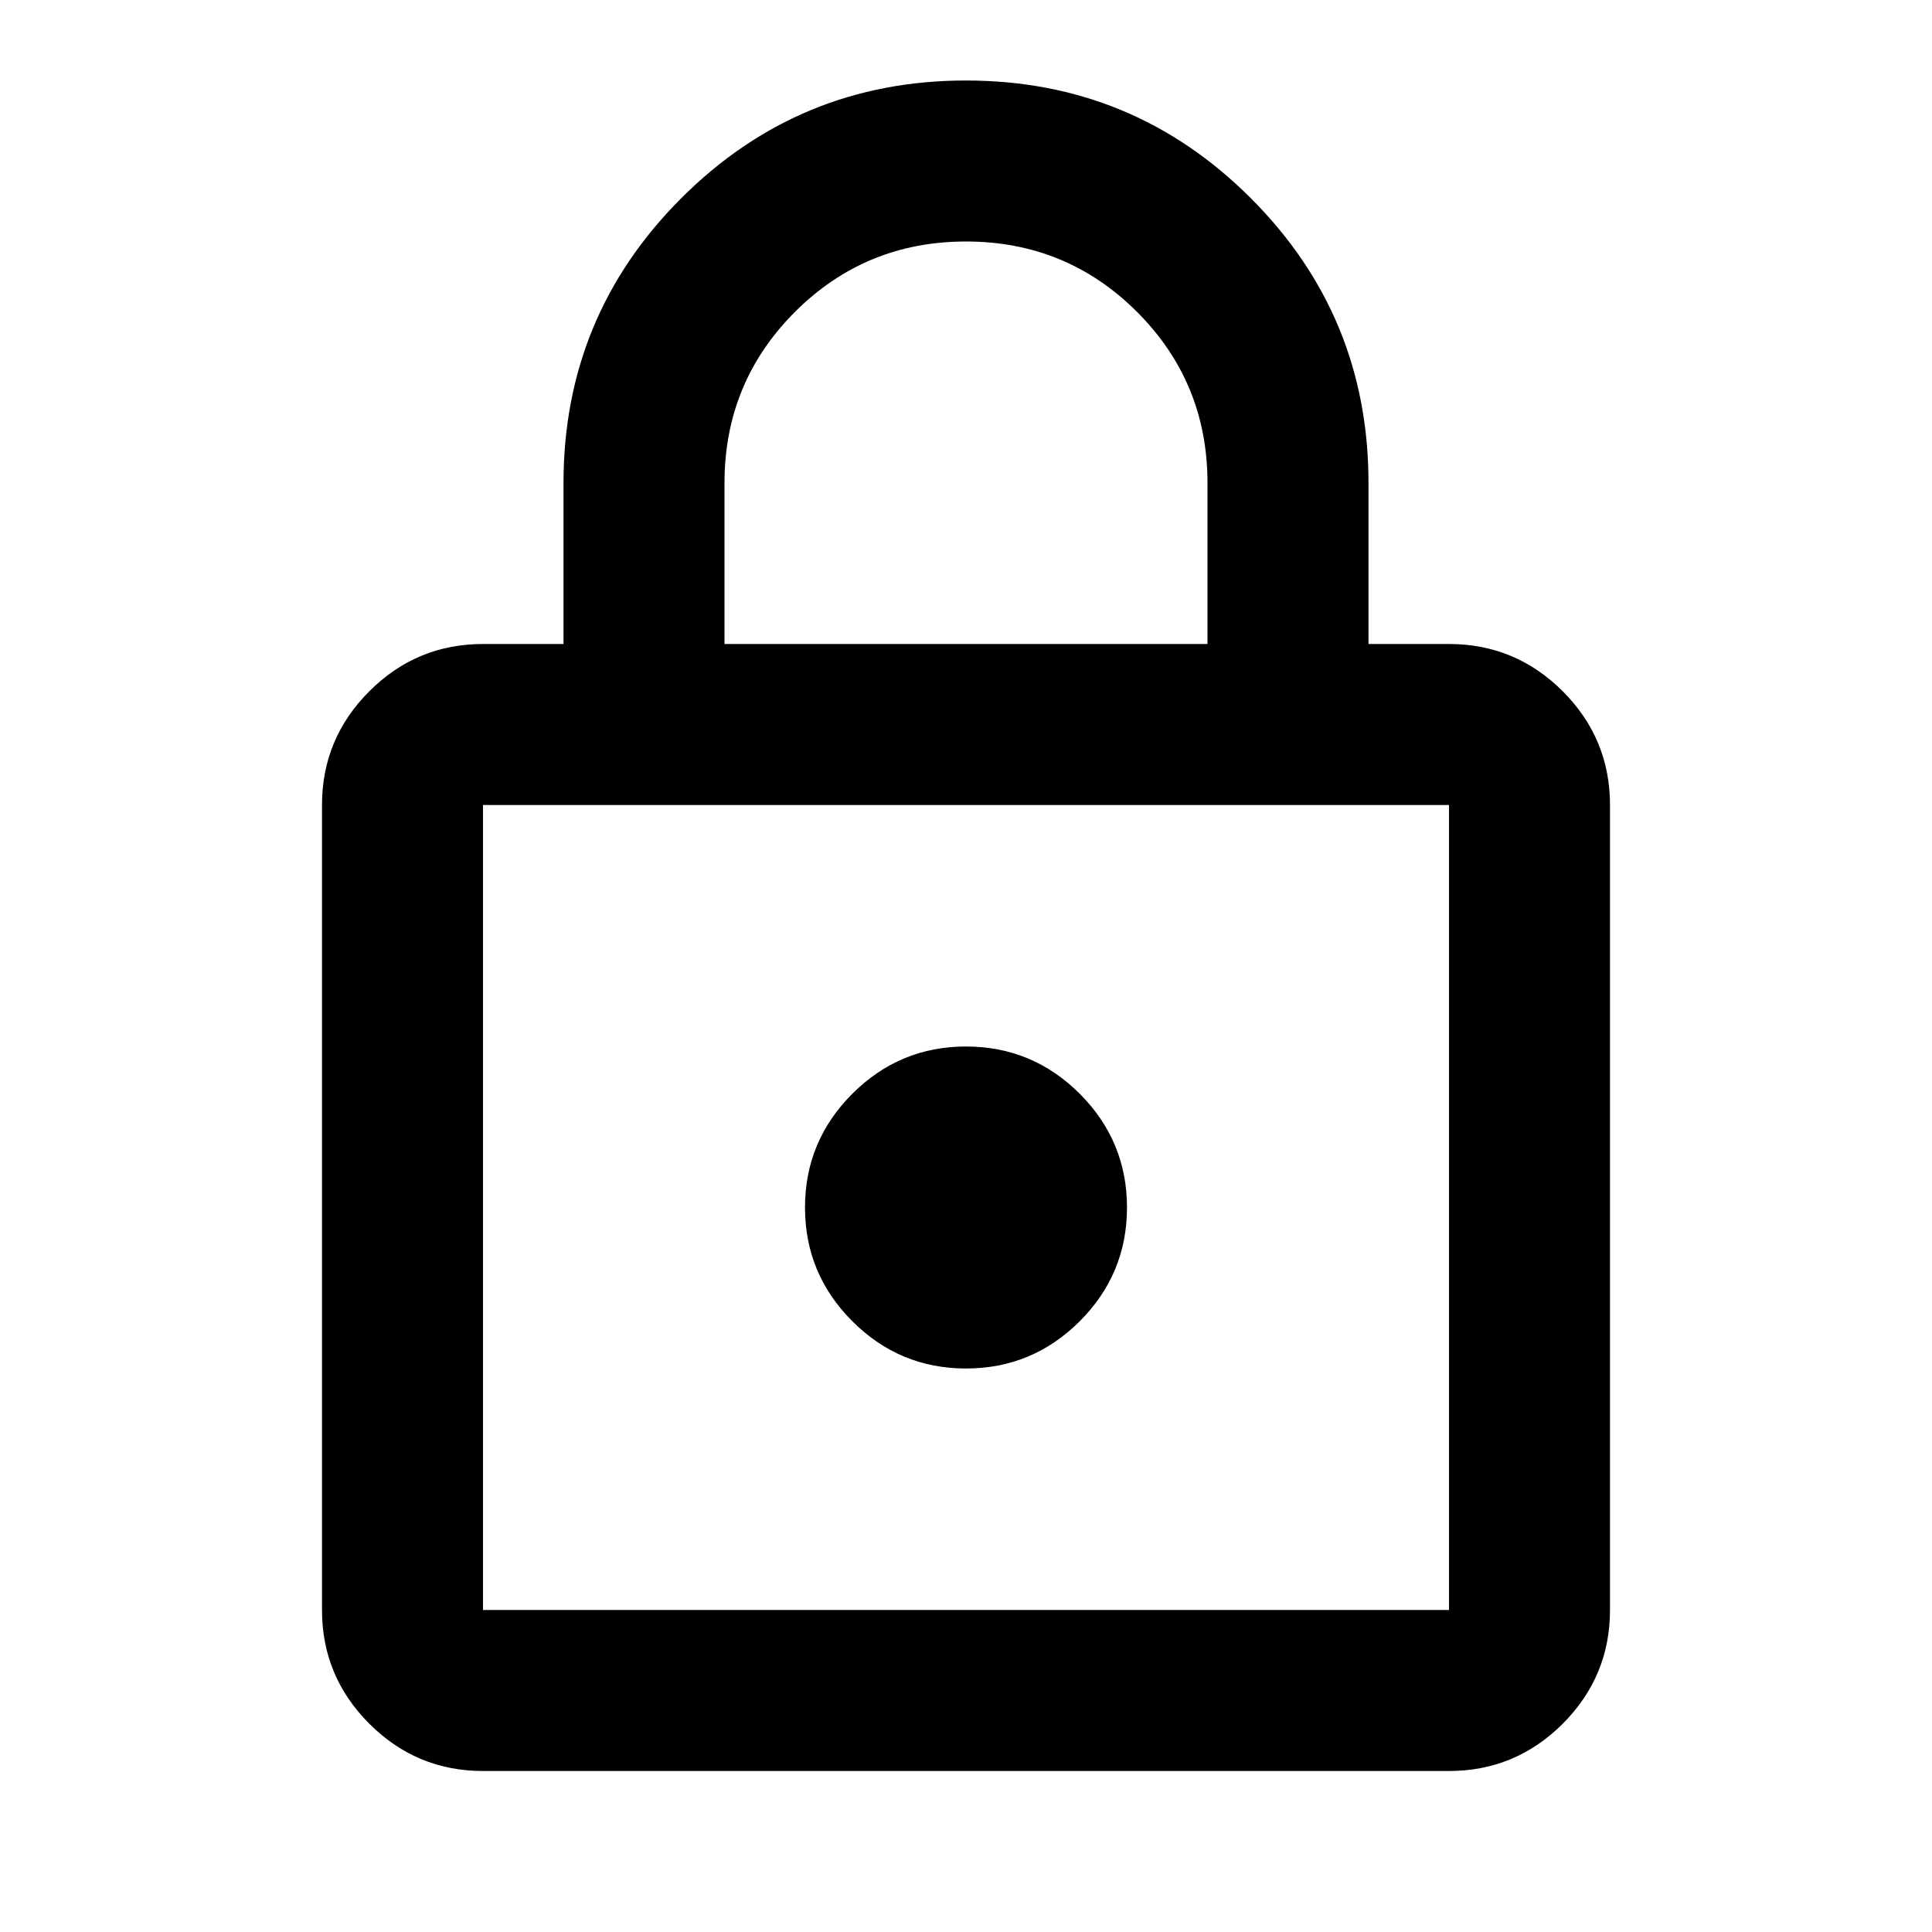
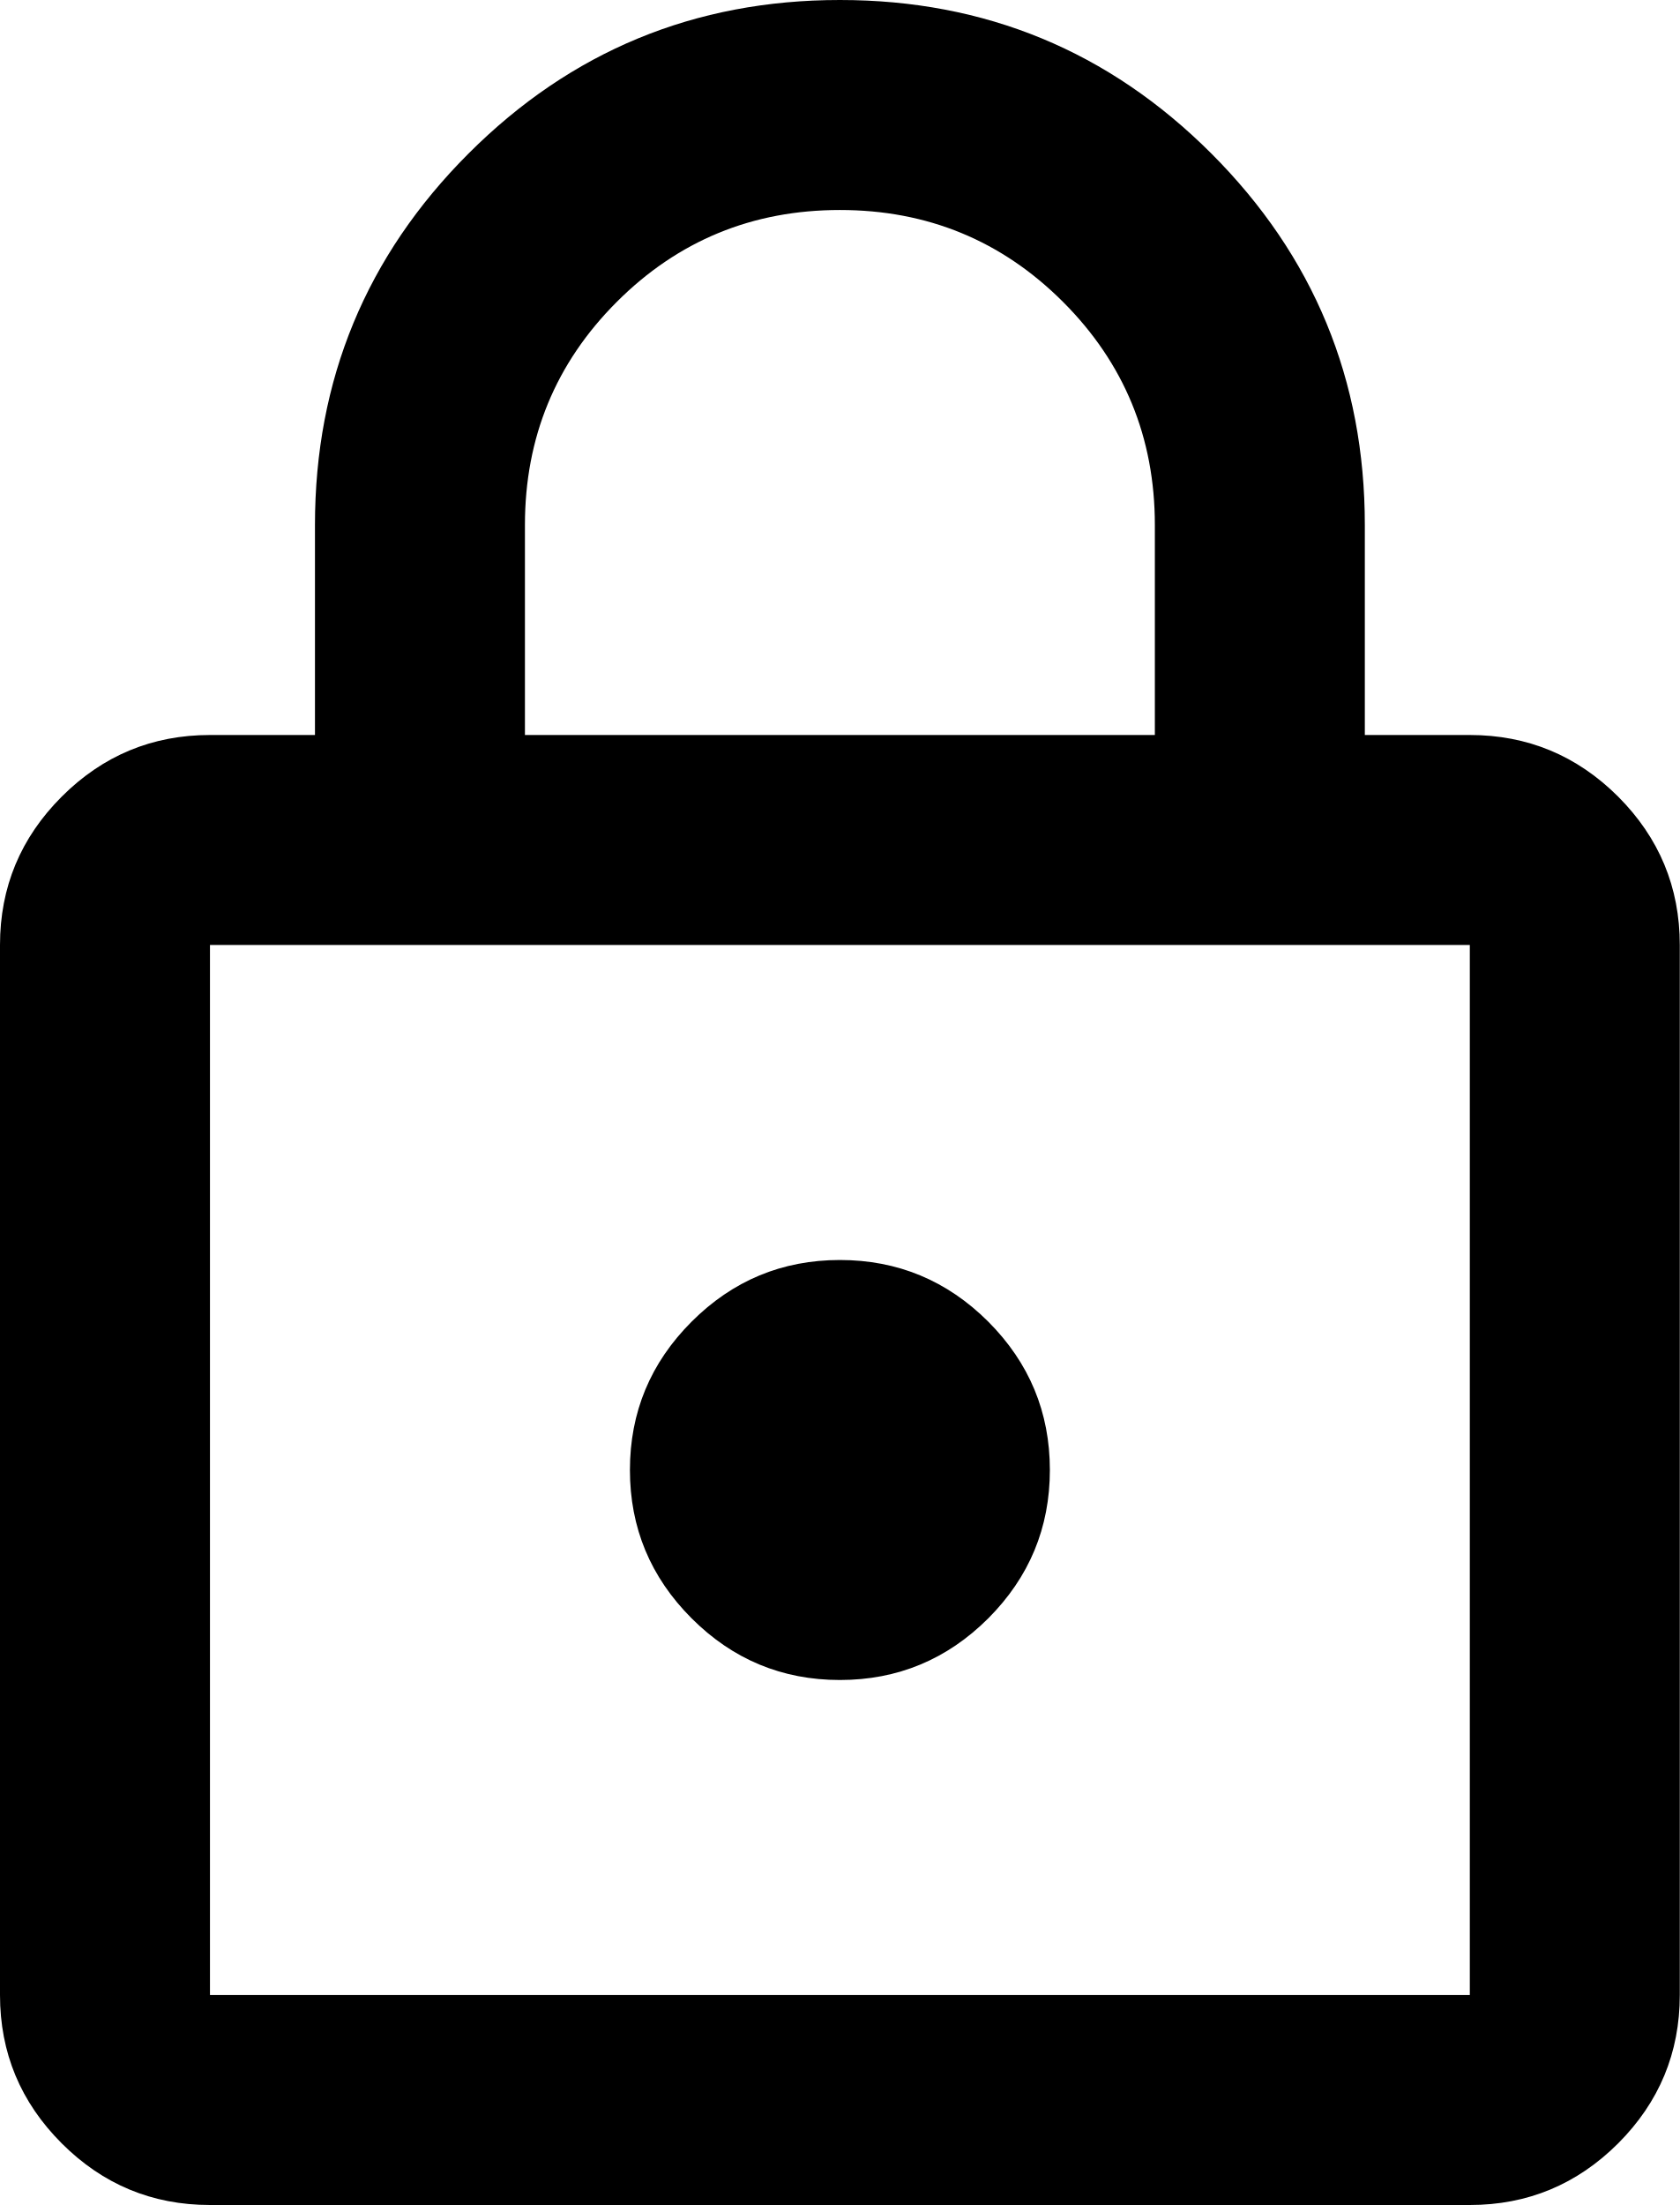
- <svg xmlns="http://www.w3.org/2000/svg" width="24" height="24" viewBox="0 0 24 24" fill="none">
-   <mask id="mask0_662_13588" style="mask-type:alpha" maskUnits="userSpaceOnUse" x="0" y="0" width="24" height="24">
-     <rect width="24" height="24" fill="#D9D9D9" />
-   </mask>
-   <g mask="url(#mask0_662_13588)">
-     <path d="M6 22C5.45 22 4.979 21.804 4.588 21.413C4.196 21.021 4 20.55 4 20V10C4 9.45 4.196 8.979 4.588 8.587C4.979 8.196 5.45 8 6 8H7V6C7 4.617 7.488 3.437 8.463 2.462C9.438 1.487 10.617 1 12 1C13.383 1 14.563 1.487 15.538 2.462C16.513 3.437 17 4.617 17 6V8H18C18.55 8 19.021 8.196 19.413 8.587C19.804 8.979 20 9.45 20 10V20C20 20.55 19.804 21.021 19.413 21.413C19.021 21.804 18.55 22 18 22H6ZM6 20H18V10H6V20ZM12 17C12.55 17 13.021 16.804 13.413 16.413C13.804 16.021 14 15.55 14 15C14 14.45 13.804 13.979 13.413 13.587C13.021 13.196 12.55 13 12 13C11.45 13 10.979 13.196 10.588 13.587C10.196 13.979 10 14.45 10 15C10 15.55 10.196 16.021 10.588 16.413C10.979 16.804 11.45 17 12 17ZM9 8H15V6C15 5.167 14.708 4.458 14.125 3.875C13.542 3.292 12.833 3 12 3C11.167 3 10.458 3.292 9.875 3.875C9.292 4.458 9 5.167 9 6V8Z" fill="black" />
-   </g>
+ <svg xmlns="http://www.w3.org/2000/svg" width="16" height="21" viewBox="0 0 16 21" fill="none">
+   <path d="M2 21C1.45 21 0.979 20.804 0.588 20.413C0.196 20.021 0 19.55 0 19V9C0 8.45 0.196 7.979 0.588 7.587C0.979 7.196 1.45 7 2 7H3V5C3 3.617 3.488 2.437 4.463 1.462C5.438 0.487 6.617 0 8 0C9.383 0 10.563 0.487 11.538 1.462C12.513 2.437 13 3.617 13 5V7H14C14.55 7 15.021 7.196 15.413 7.587C15.804 7.979 16 8.45 16 9V19C16 19.55 15.804 20.021 15.413 20.413C15.021 20.804 14.55 21 14 21H2ZM2 19H14V9H2V19ZM8 16C8.55 16 9.021 15.804 9.413 15.413C9.804 15.021 10 14.55 10 14C10 13.45 9.804 12.979 9.413 12.587C9.021 12.196 8.55 12 8 12C7.45 12 6.979 12.196 6.588 12.587C6.196 12.979 6 13.45 6 14C6 14.55 6.196 15.021 6.588 15.413C6.979 15.804 7.45 16 8 16ZM5 7H11V5C11 4.167 10.708 3.458 10.125 2.875C9.542 2.292 8.833 2 8 2C7.167 2 6.458 2.292 5.875 2.875C5.292 3.458 5 4.167 5 5V7Z" fill="black" />
</svg>
